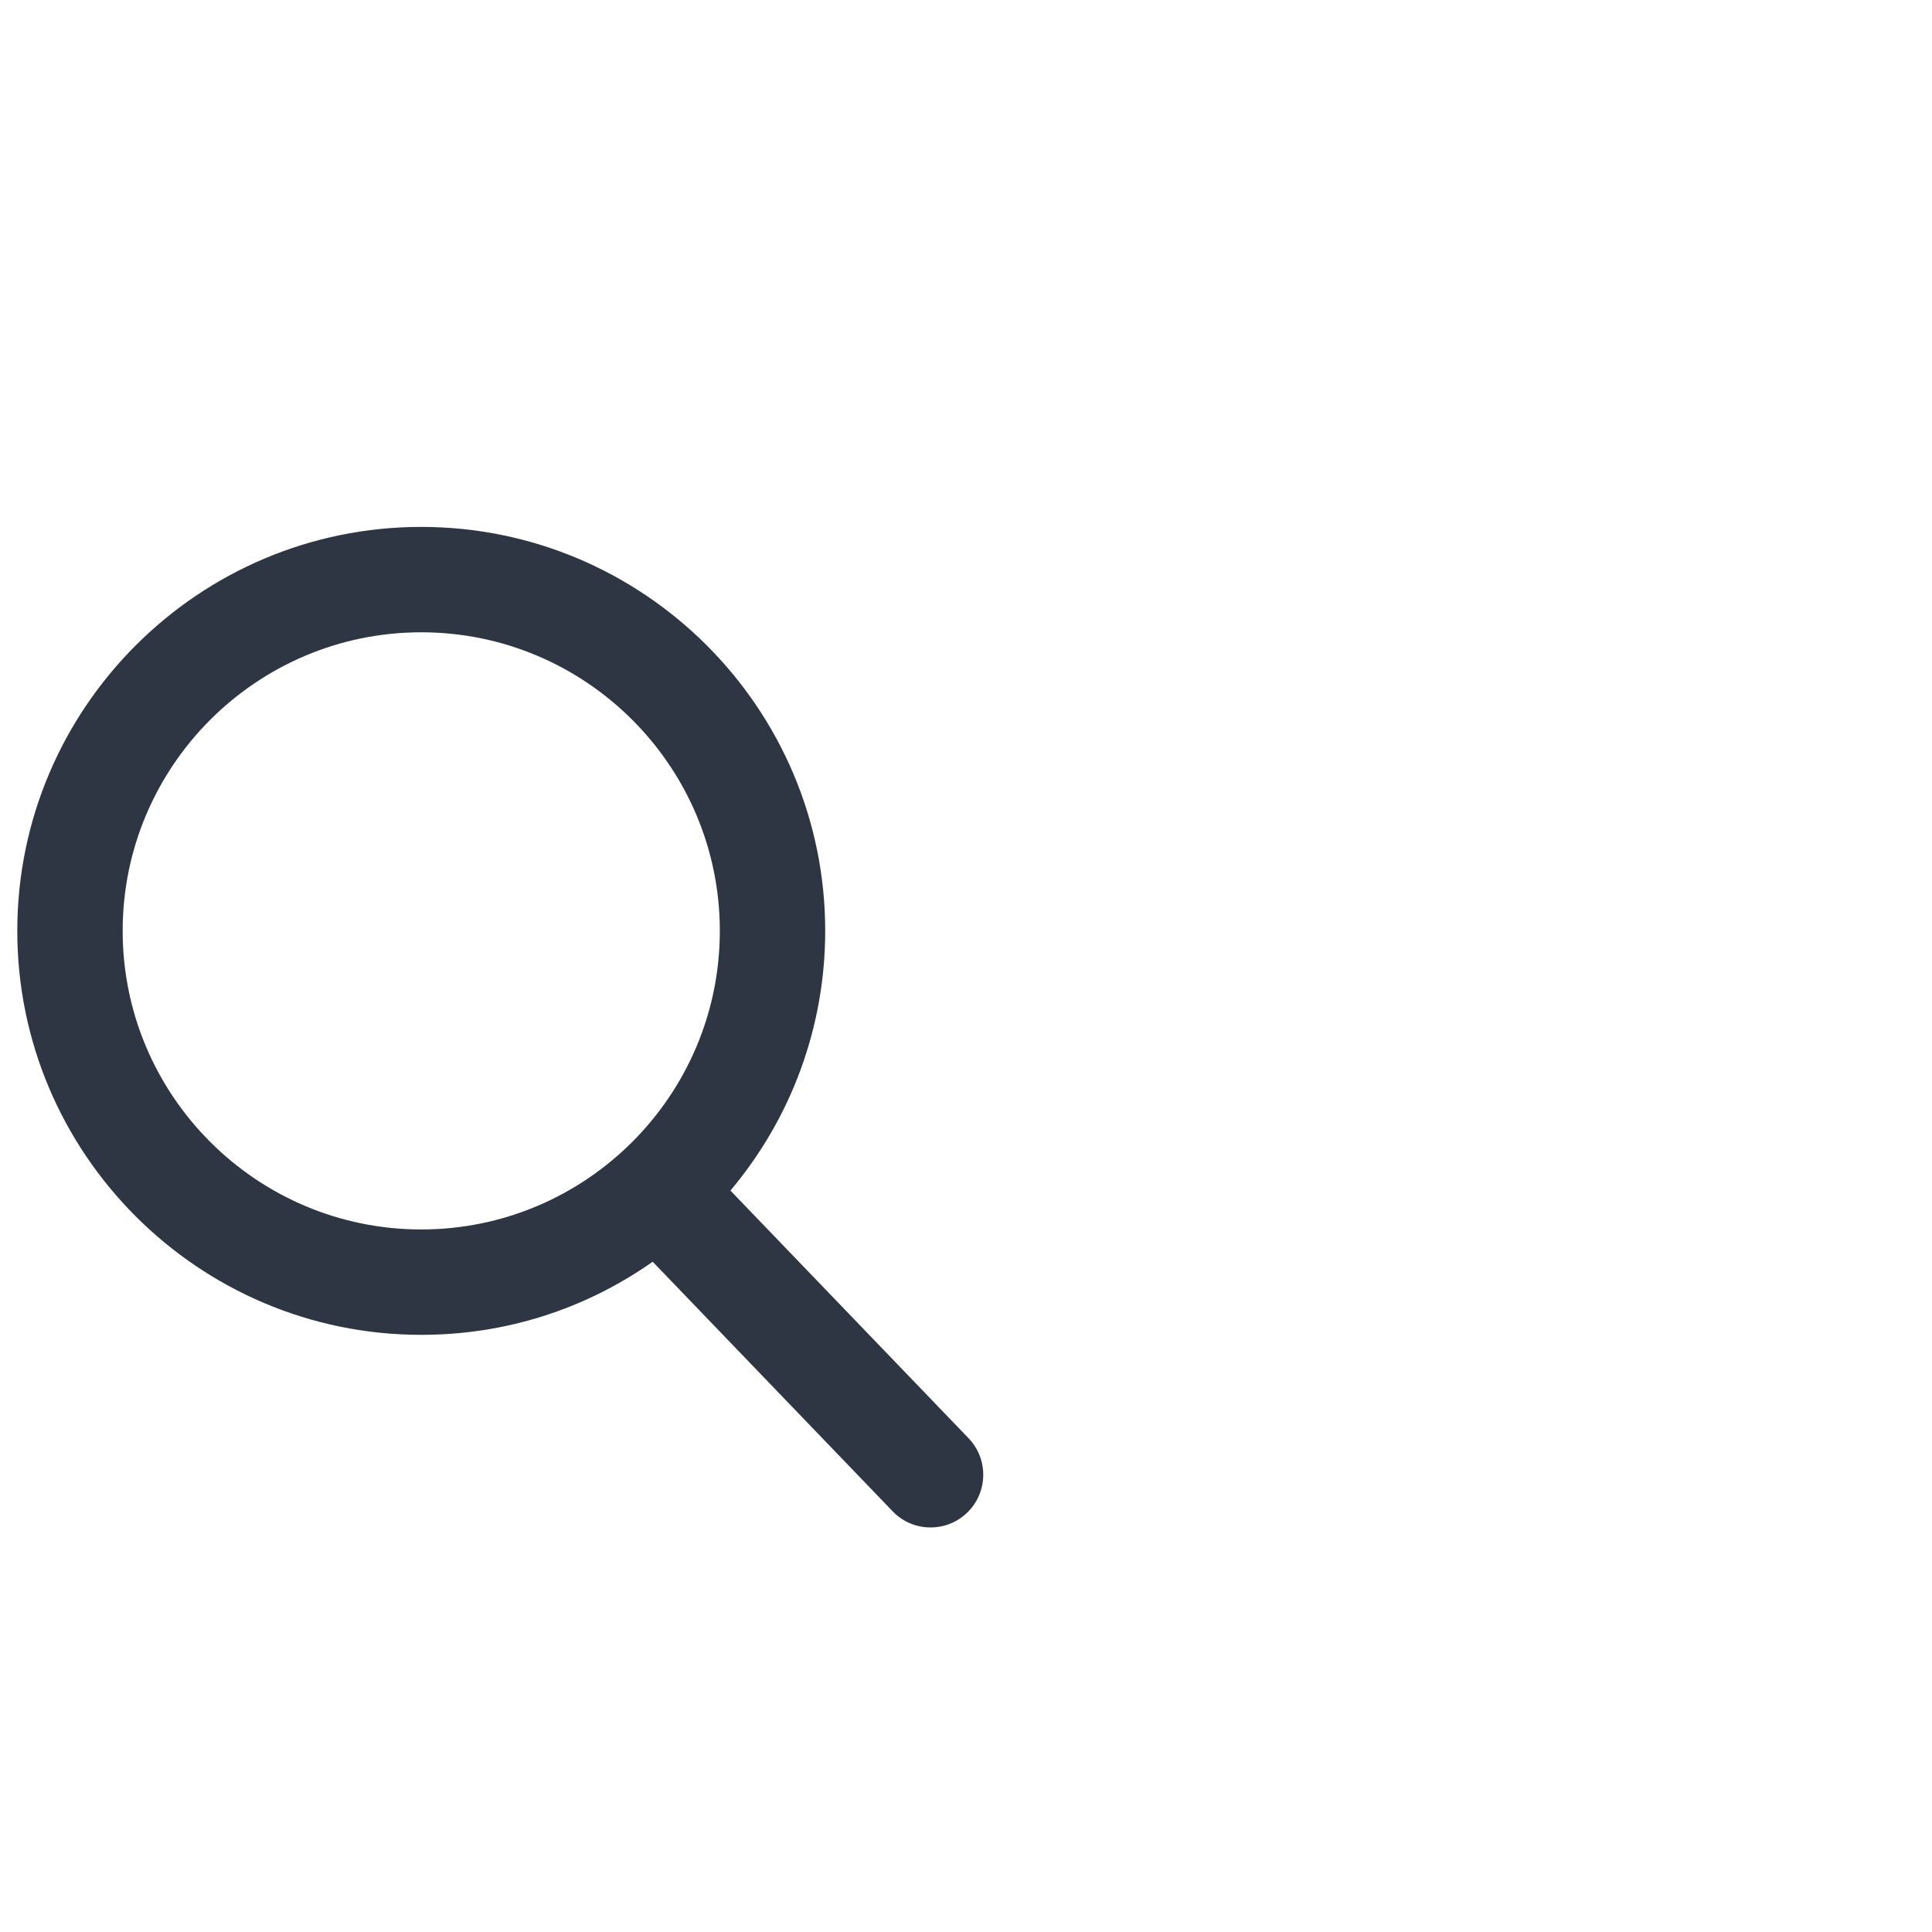
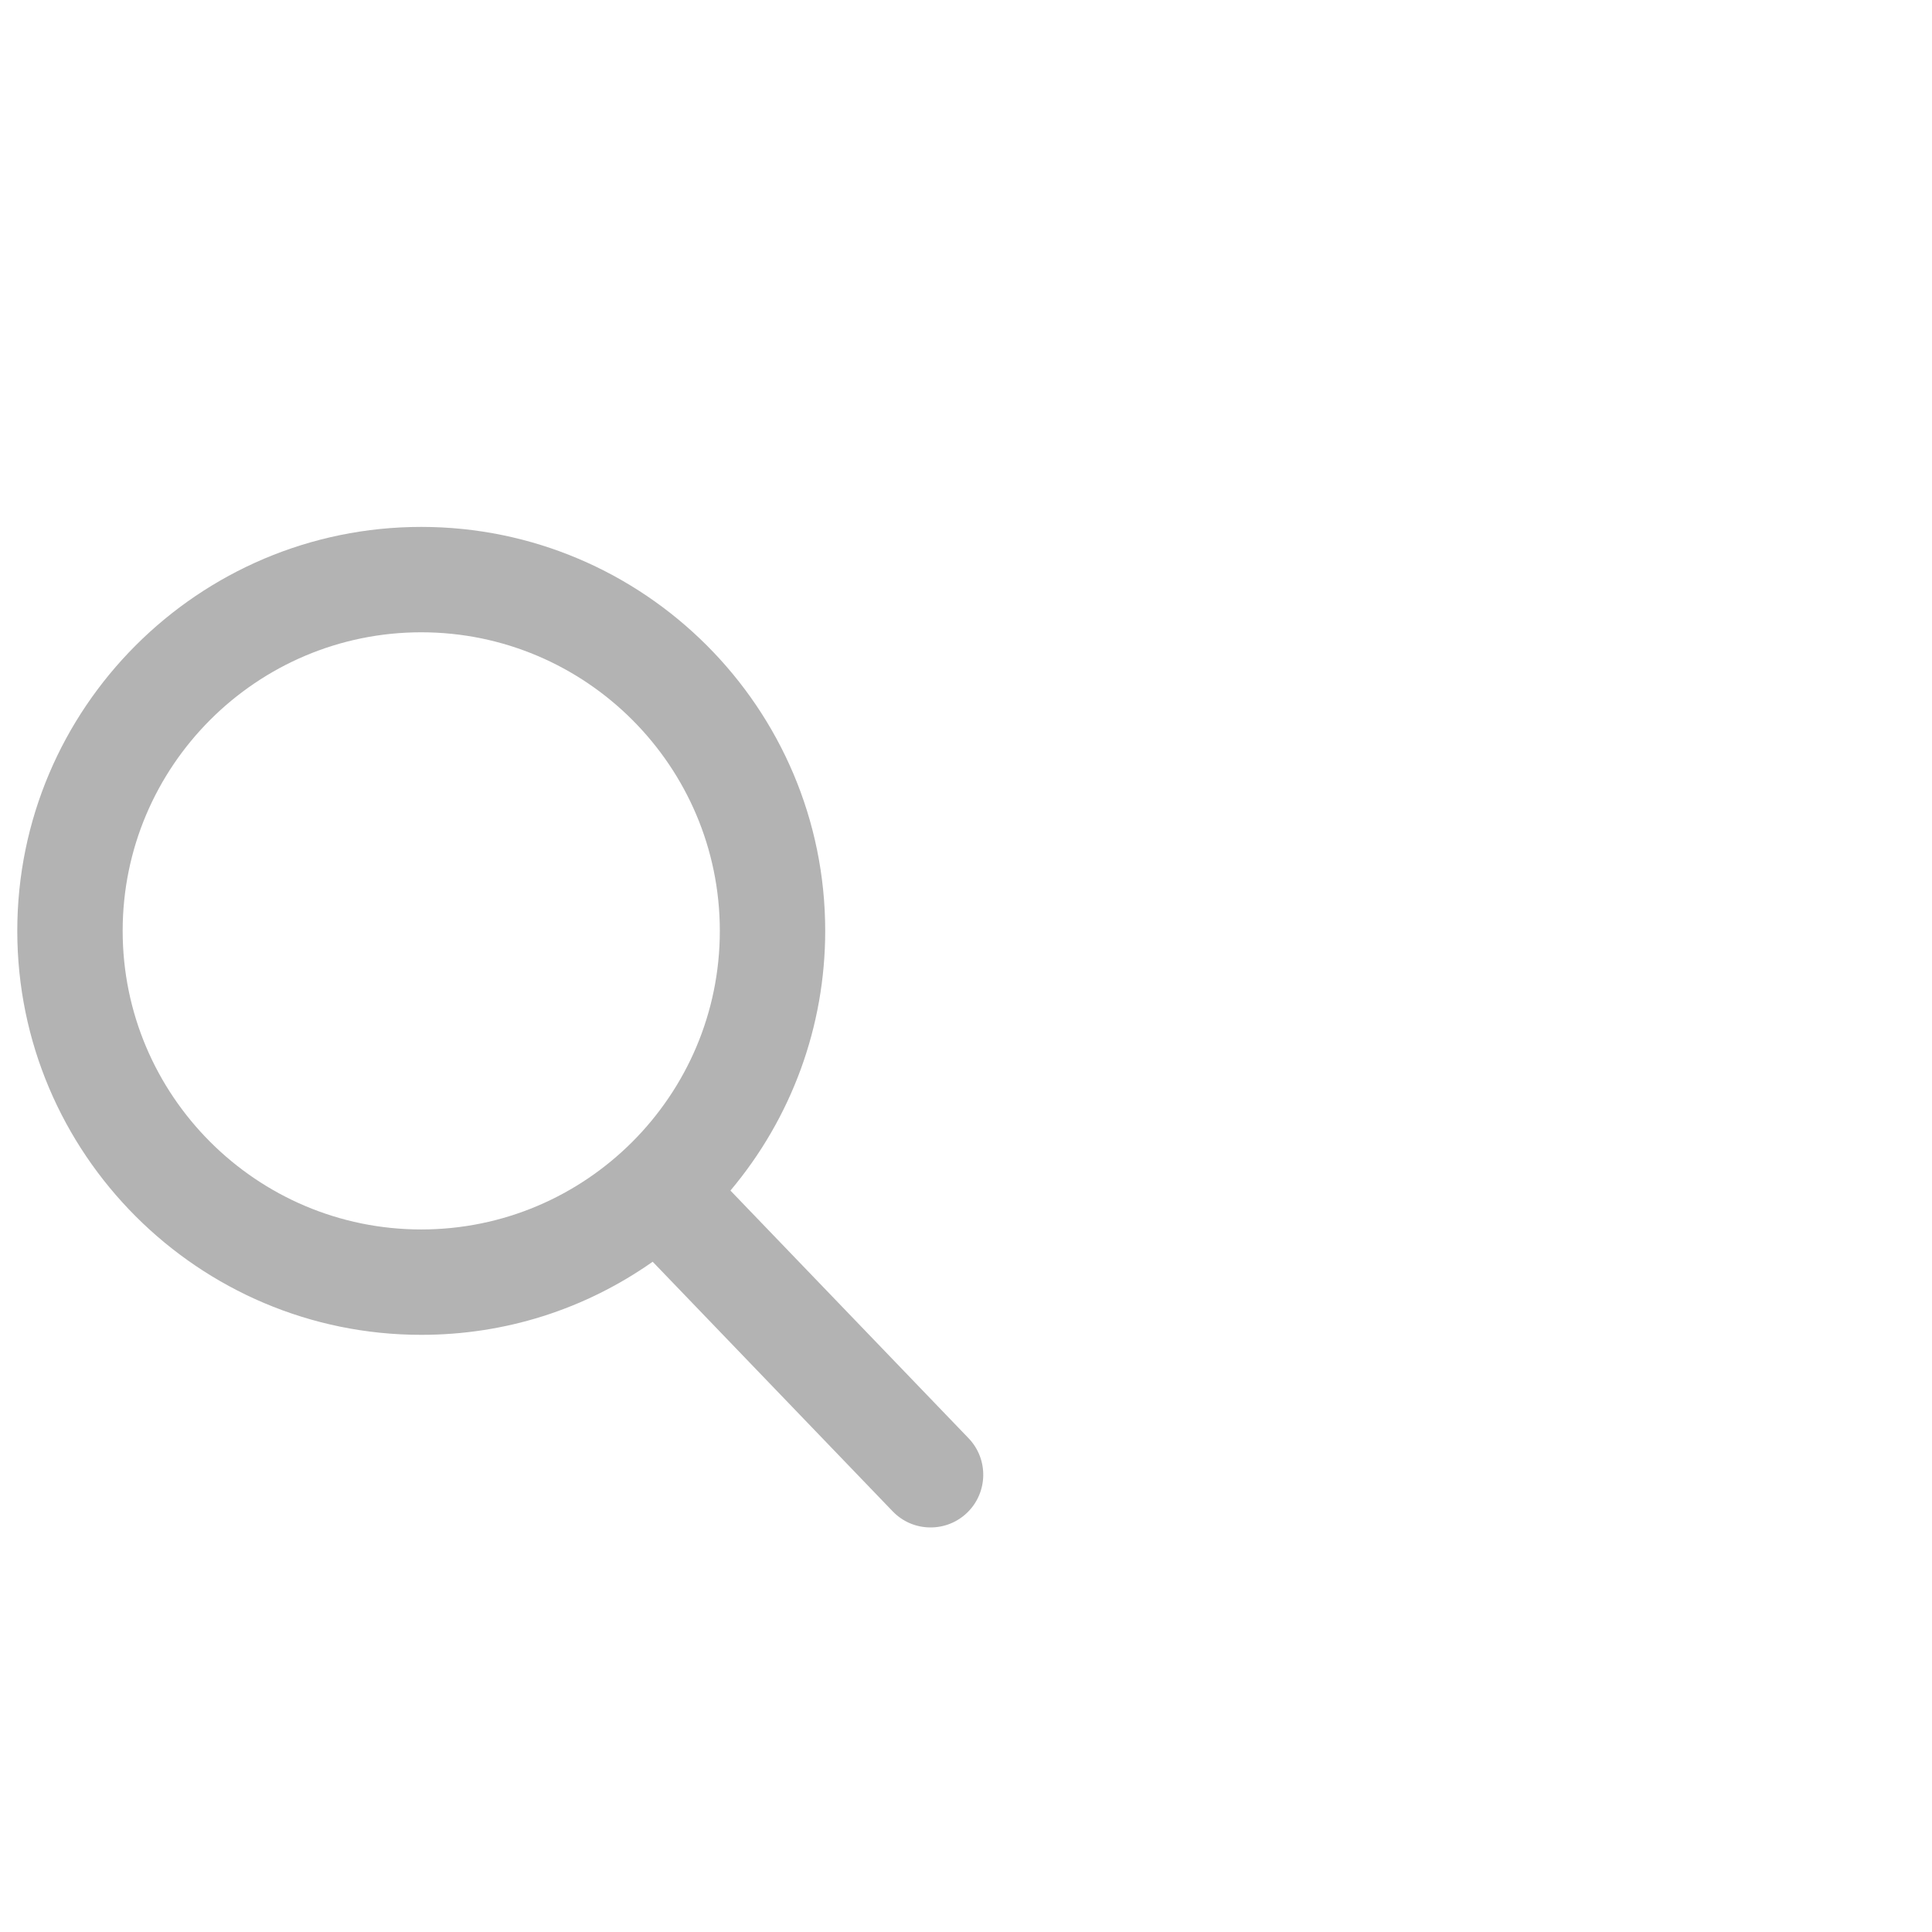
<svg xmlns="http://www.w3.org/2000/svg" x="0px" y="0px" viewBox="0 -30 110 110" aria-hidden="true">
-   <path fill="#2e3644" d="M55.146,51.887L41.588,37.786c3.486-4.144,5.396-9.358,5.396-14.786c0-12.682-10.318-23-23-23s-23,10.318-23,23             s10.318,23,23,23c4.761,0,9.298-1.436,13.177-4.162l13.661,14.208c0.571,0.593,1.339,0.92,2.162,0.92             c0.779,0,1.518-0.297,2.079-0.837C56.255,54.982,56.293,53.08,55.146,51.887z M23.984,6c9.374,0,17,7.626,17,17s-7.626,17-17,17             s-17-7.626-17-17S14.61,6,23.984,6z" />
+   <path fill="#b3b3b3" d="M55.146,51.887L41.588,37.786c3.486-4.144,5.396-9.358,5.396-14.786c0-12.682-10.318-23-23-23s-23,10.318-23,23             s10.318,23,23,23c4.761,0,9.298-1.436,13.177-4.162l13.661,14.208c0.571,0.593,1.339,0.92,2.162,0.92             c0.779,0,1.518-0.297,2.079-0.837C56.255,54.982,56.293,53.08,55.146,51.887z M23.984,6c9.374,0,17,7.626,17,17s-7.626,17-17,17             s-17-7.626-17-17S14.61,6,23.984,6z" />
</svg>
